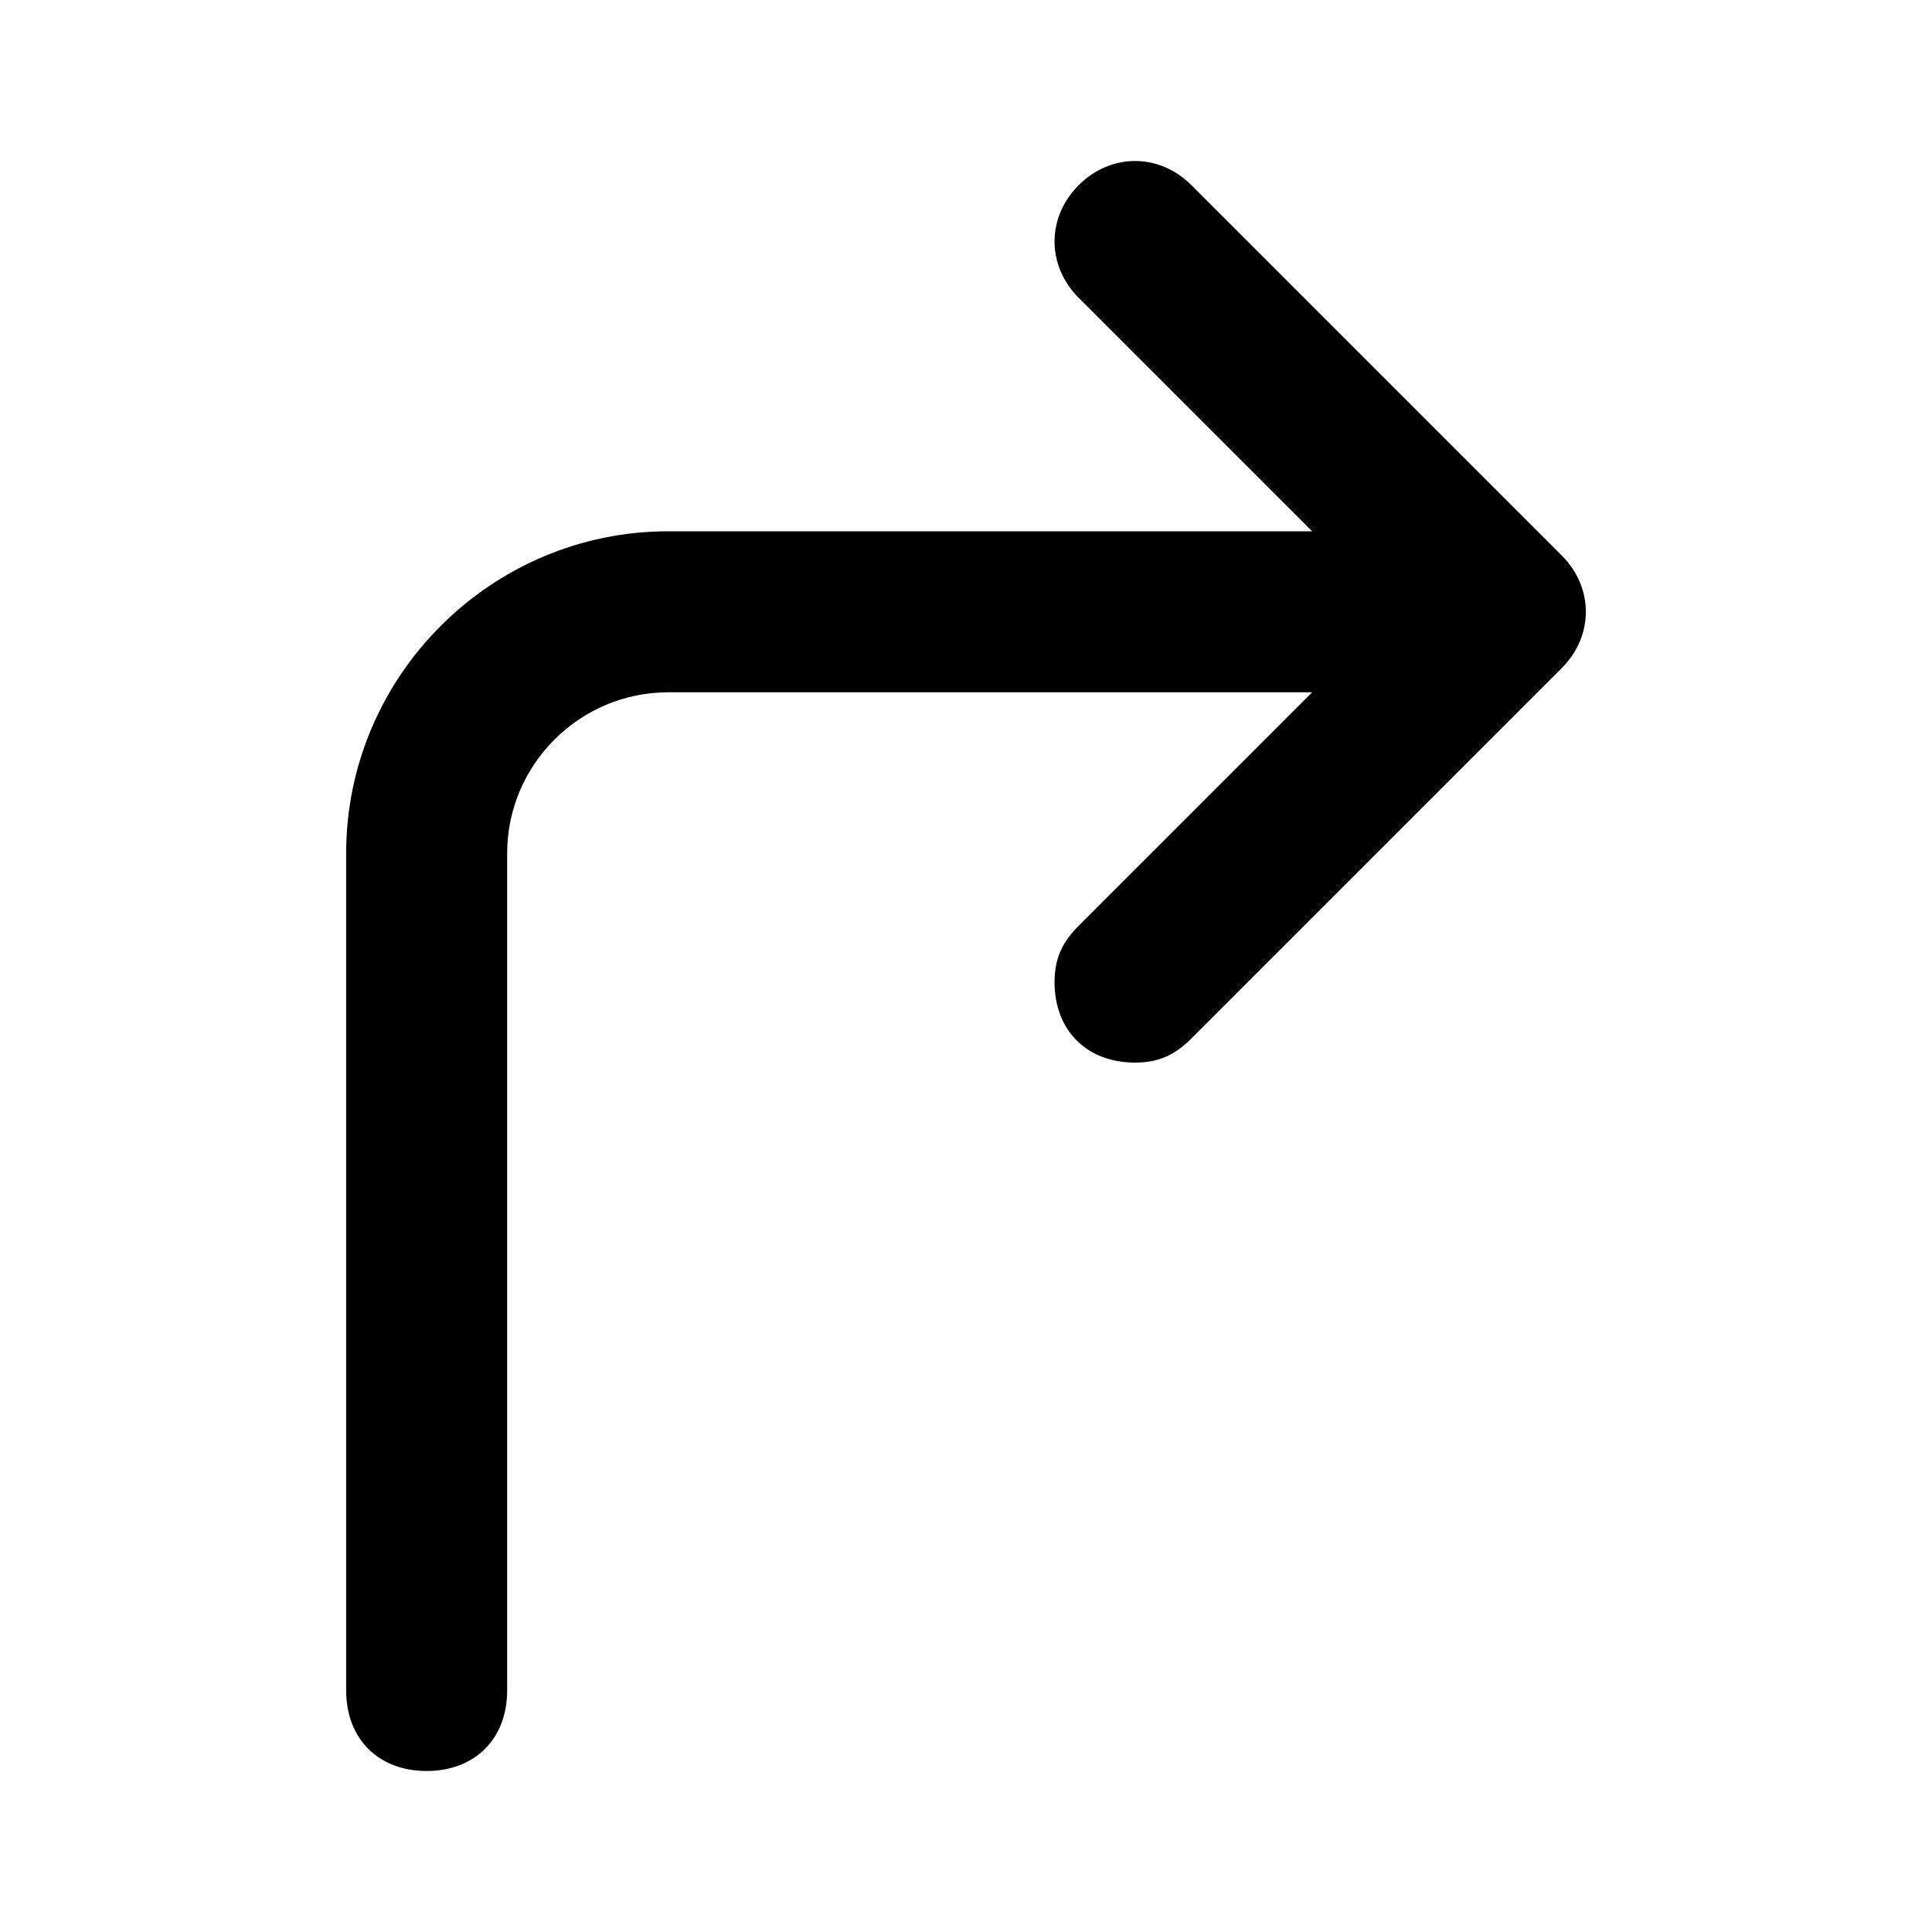
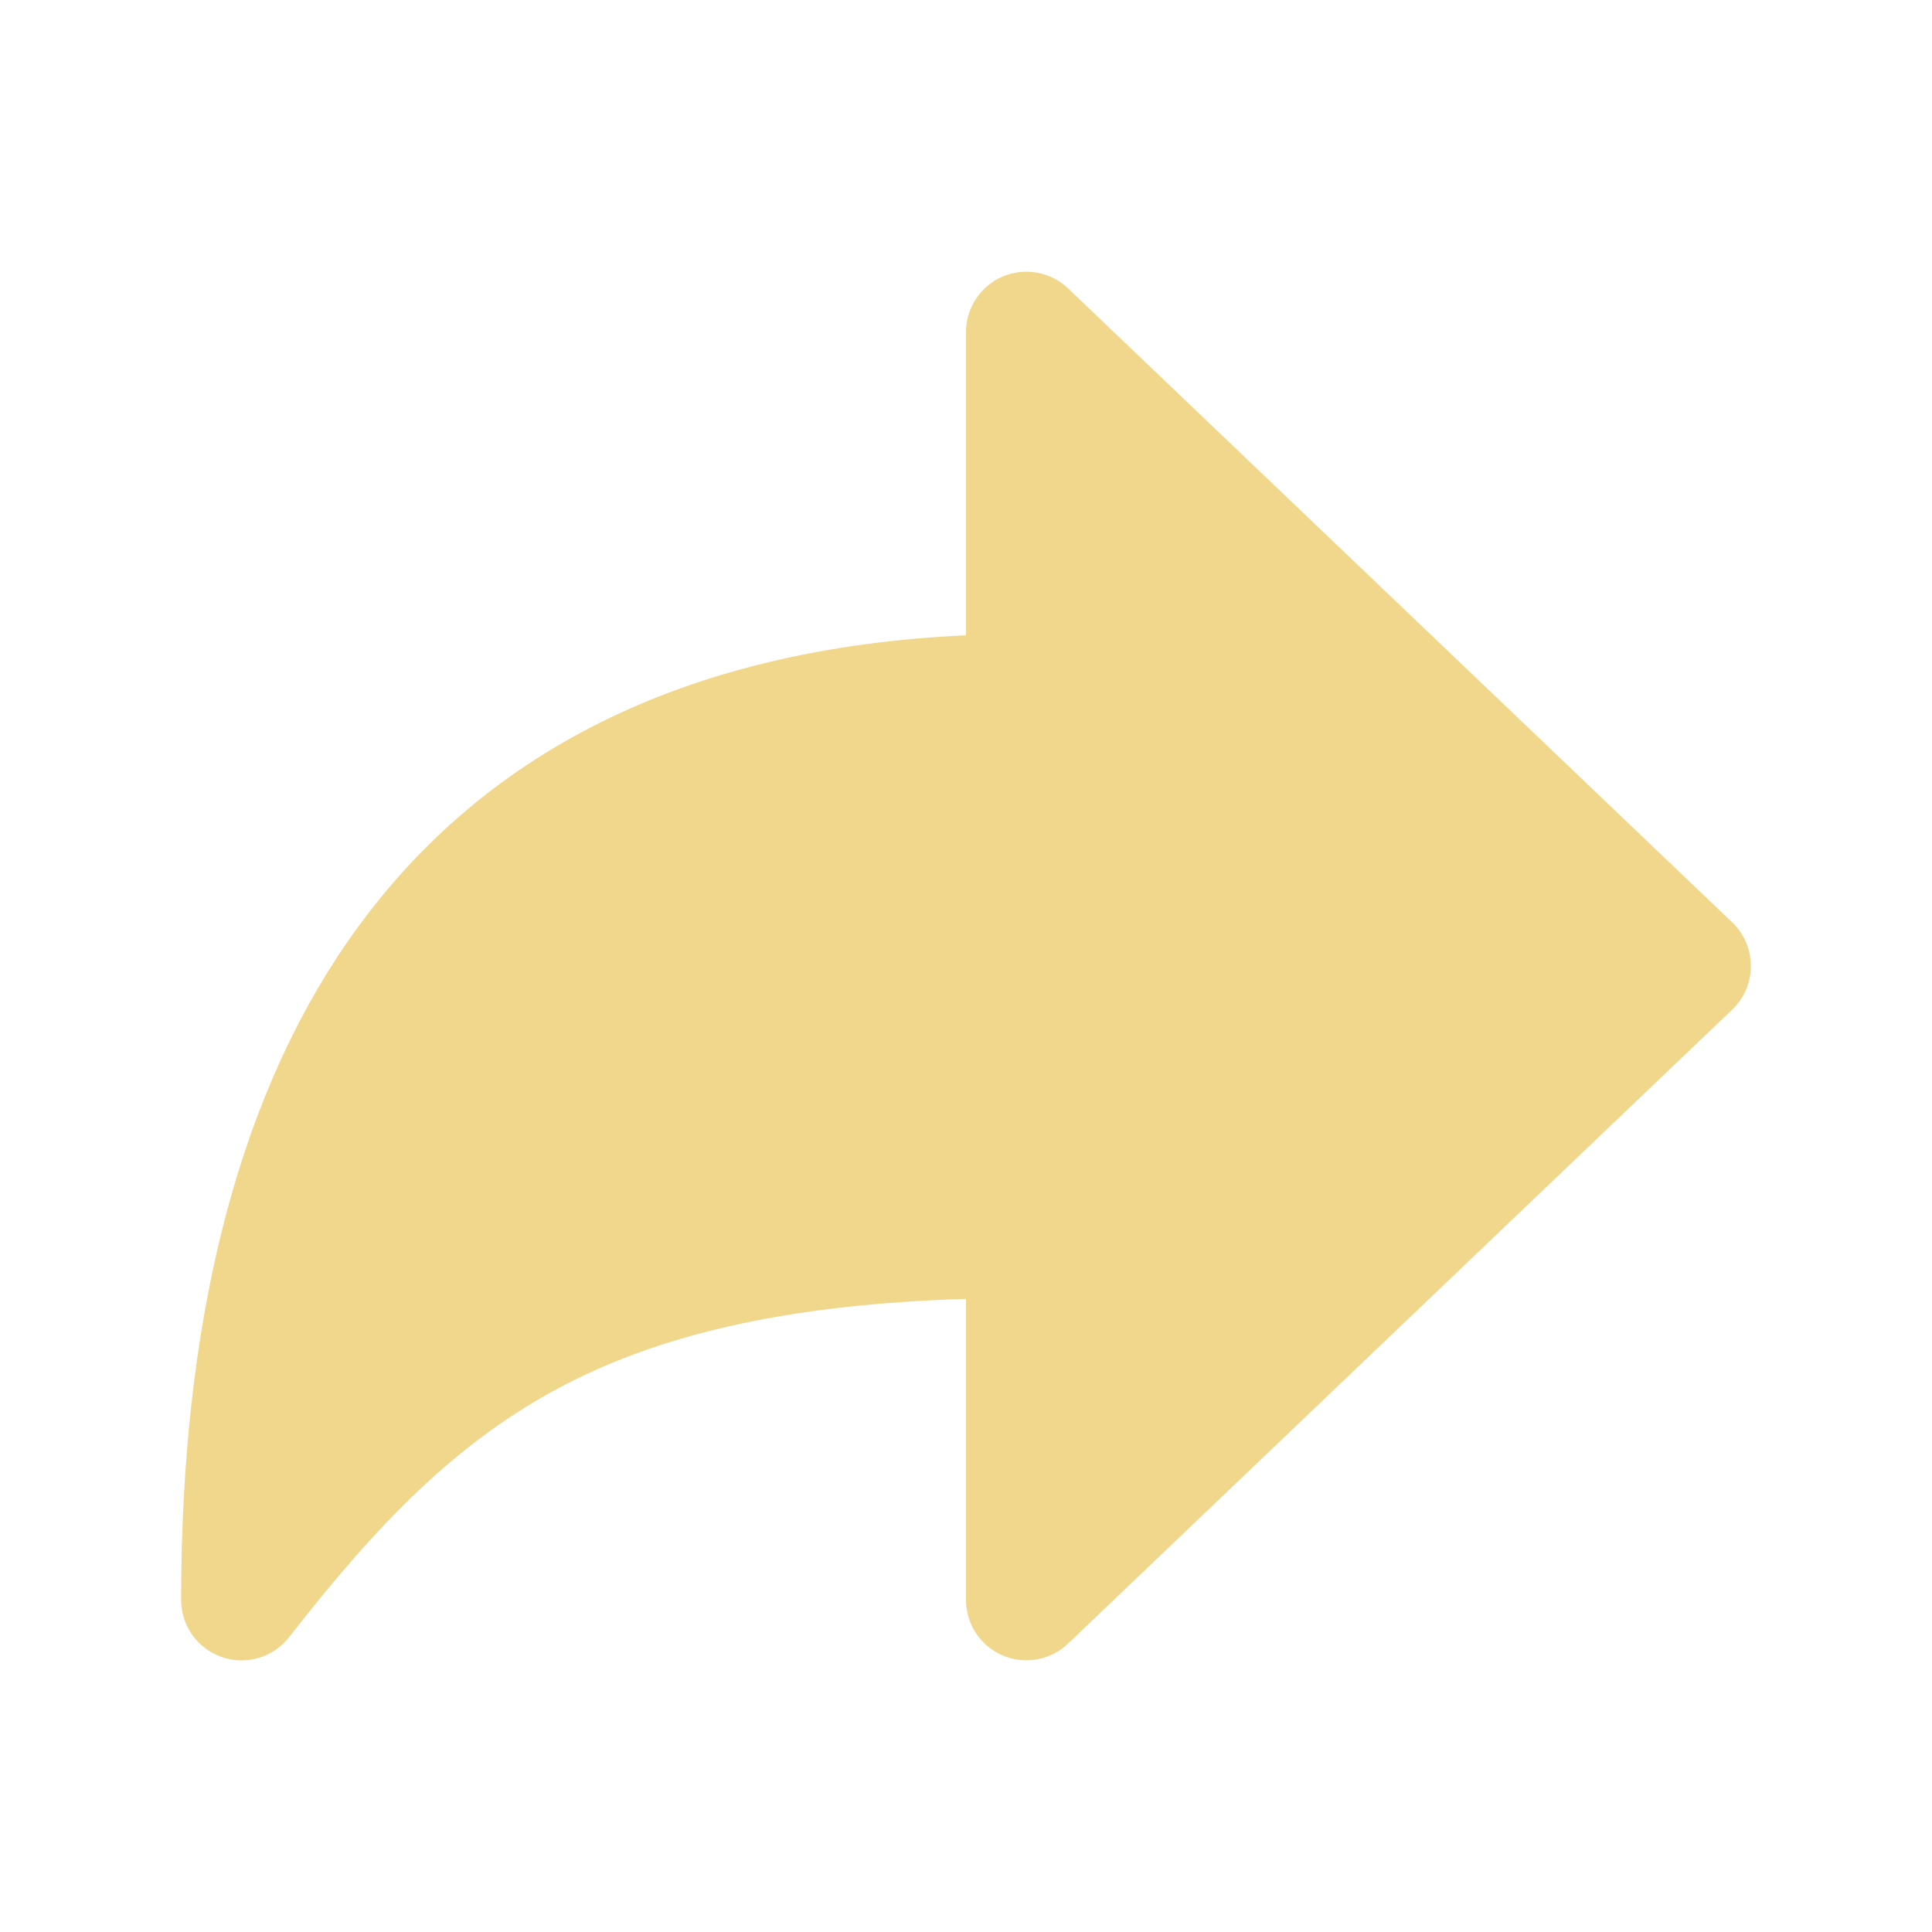
- <svg xmlns="http://www.w3.org/2000/svg" width="24" height="24" viewBox="0 0 24 24">
-   <path fill="currentColor" d="m19.4 6.9l-4.6-4.6c-.4-.4-1-.4-1.4 0s-.4 1 0 1.4l2.9 2.9h-8c-2.2 0-4 1.8-4 4V21c0 .6.4 1 1 1s1-.4 1-1V10.6c0-1.1.9-2 2-2h8l-2.9 2.9c-.2.2-.3.4-.3.7c0 .6.4 1 1 1c.3 0 .5-.1.7-.3l4.6-4.6c.4-.4.4-1 0-1.4" />
+ <svg xmlns="http://www.w3.org/2000/svg" width="512" height="512" viewBox="0 0 512 512">
+   <path fill="#f0d78c" d="M58.79 439.13A16 16 0 0 1 48 424c0-73.1 14.68-131.56 43.65-173.77c35-51 90.21-78.46 164.35-81.87V88a16 16 0 0 1 27.05-11.57l176 168a16 16 0 0 1 0 23.14l-176 168A16 16 0 0 1 256 424v-79.77c-45 1.36-79 8.65-106.07 22.64c-29.25 15.12-50.46 37.71-73.32 67a16 16 0 0 1-17.82 5.28Z" />
</svg>
